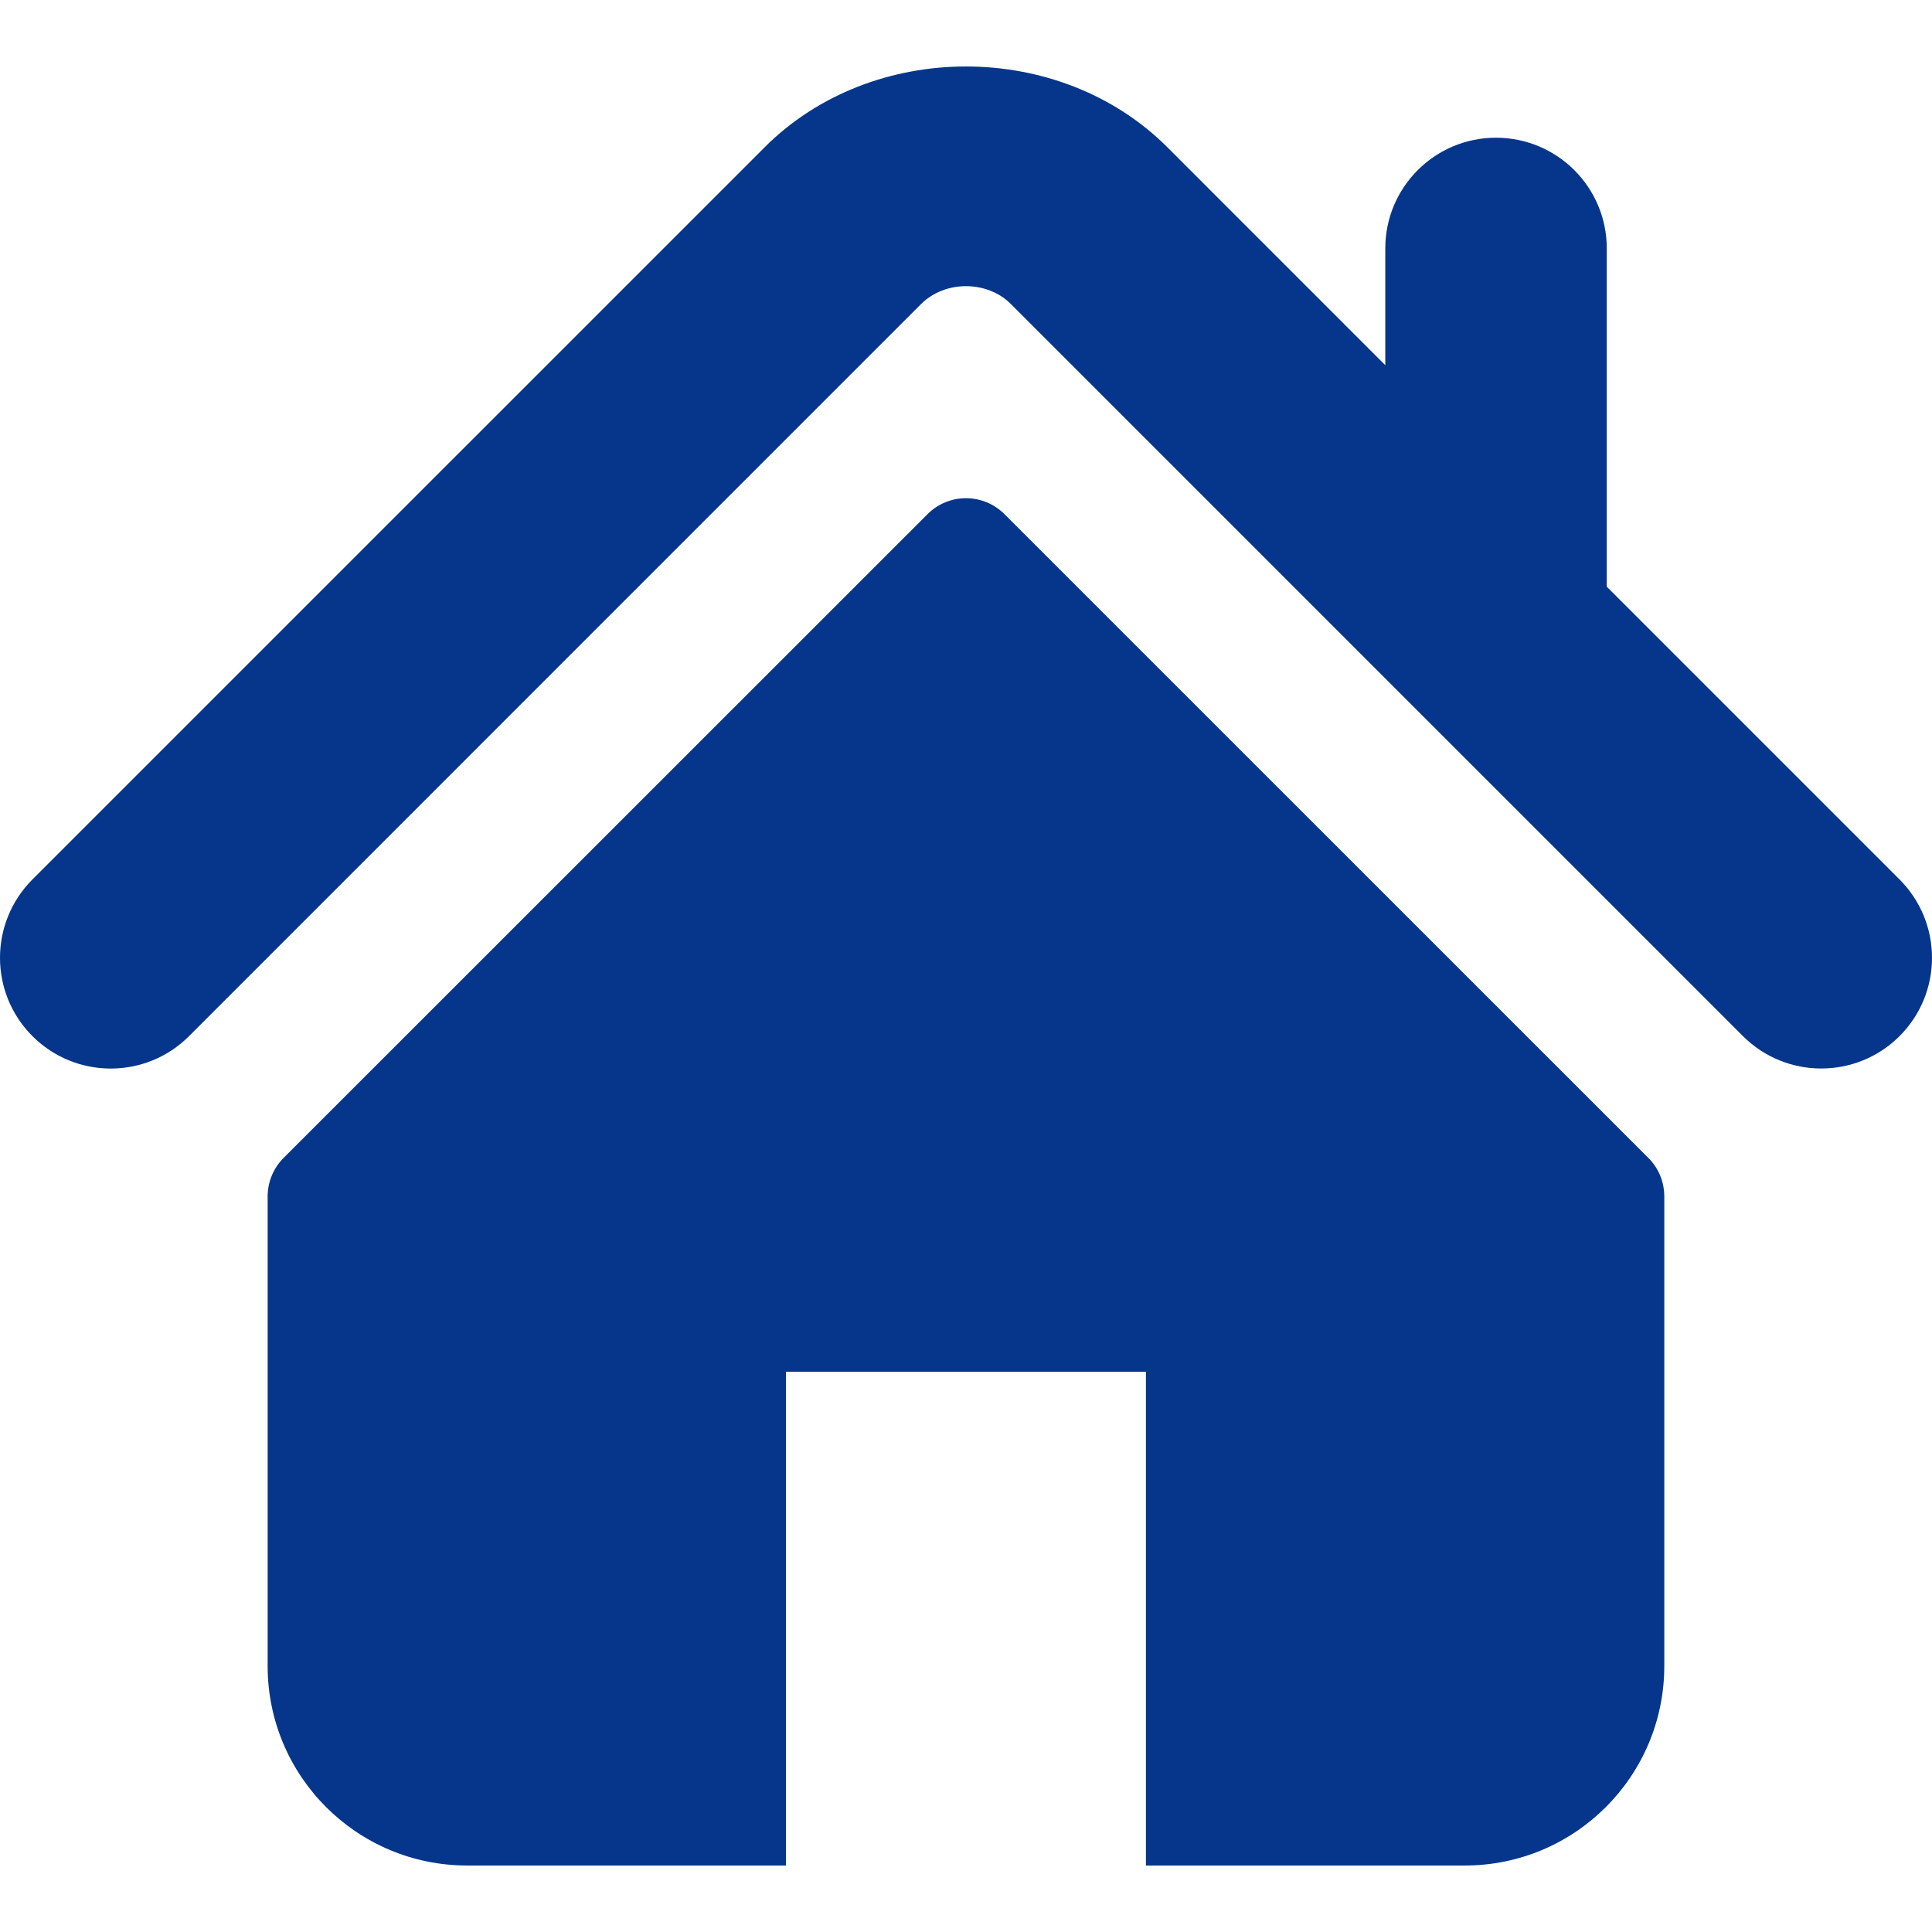
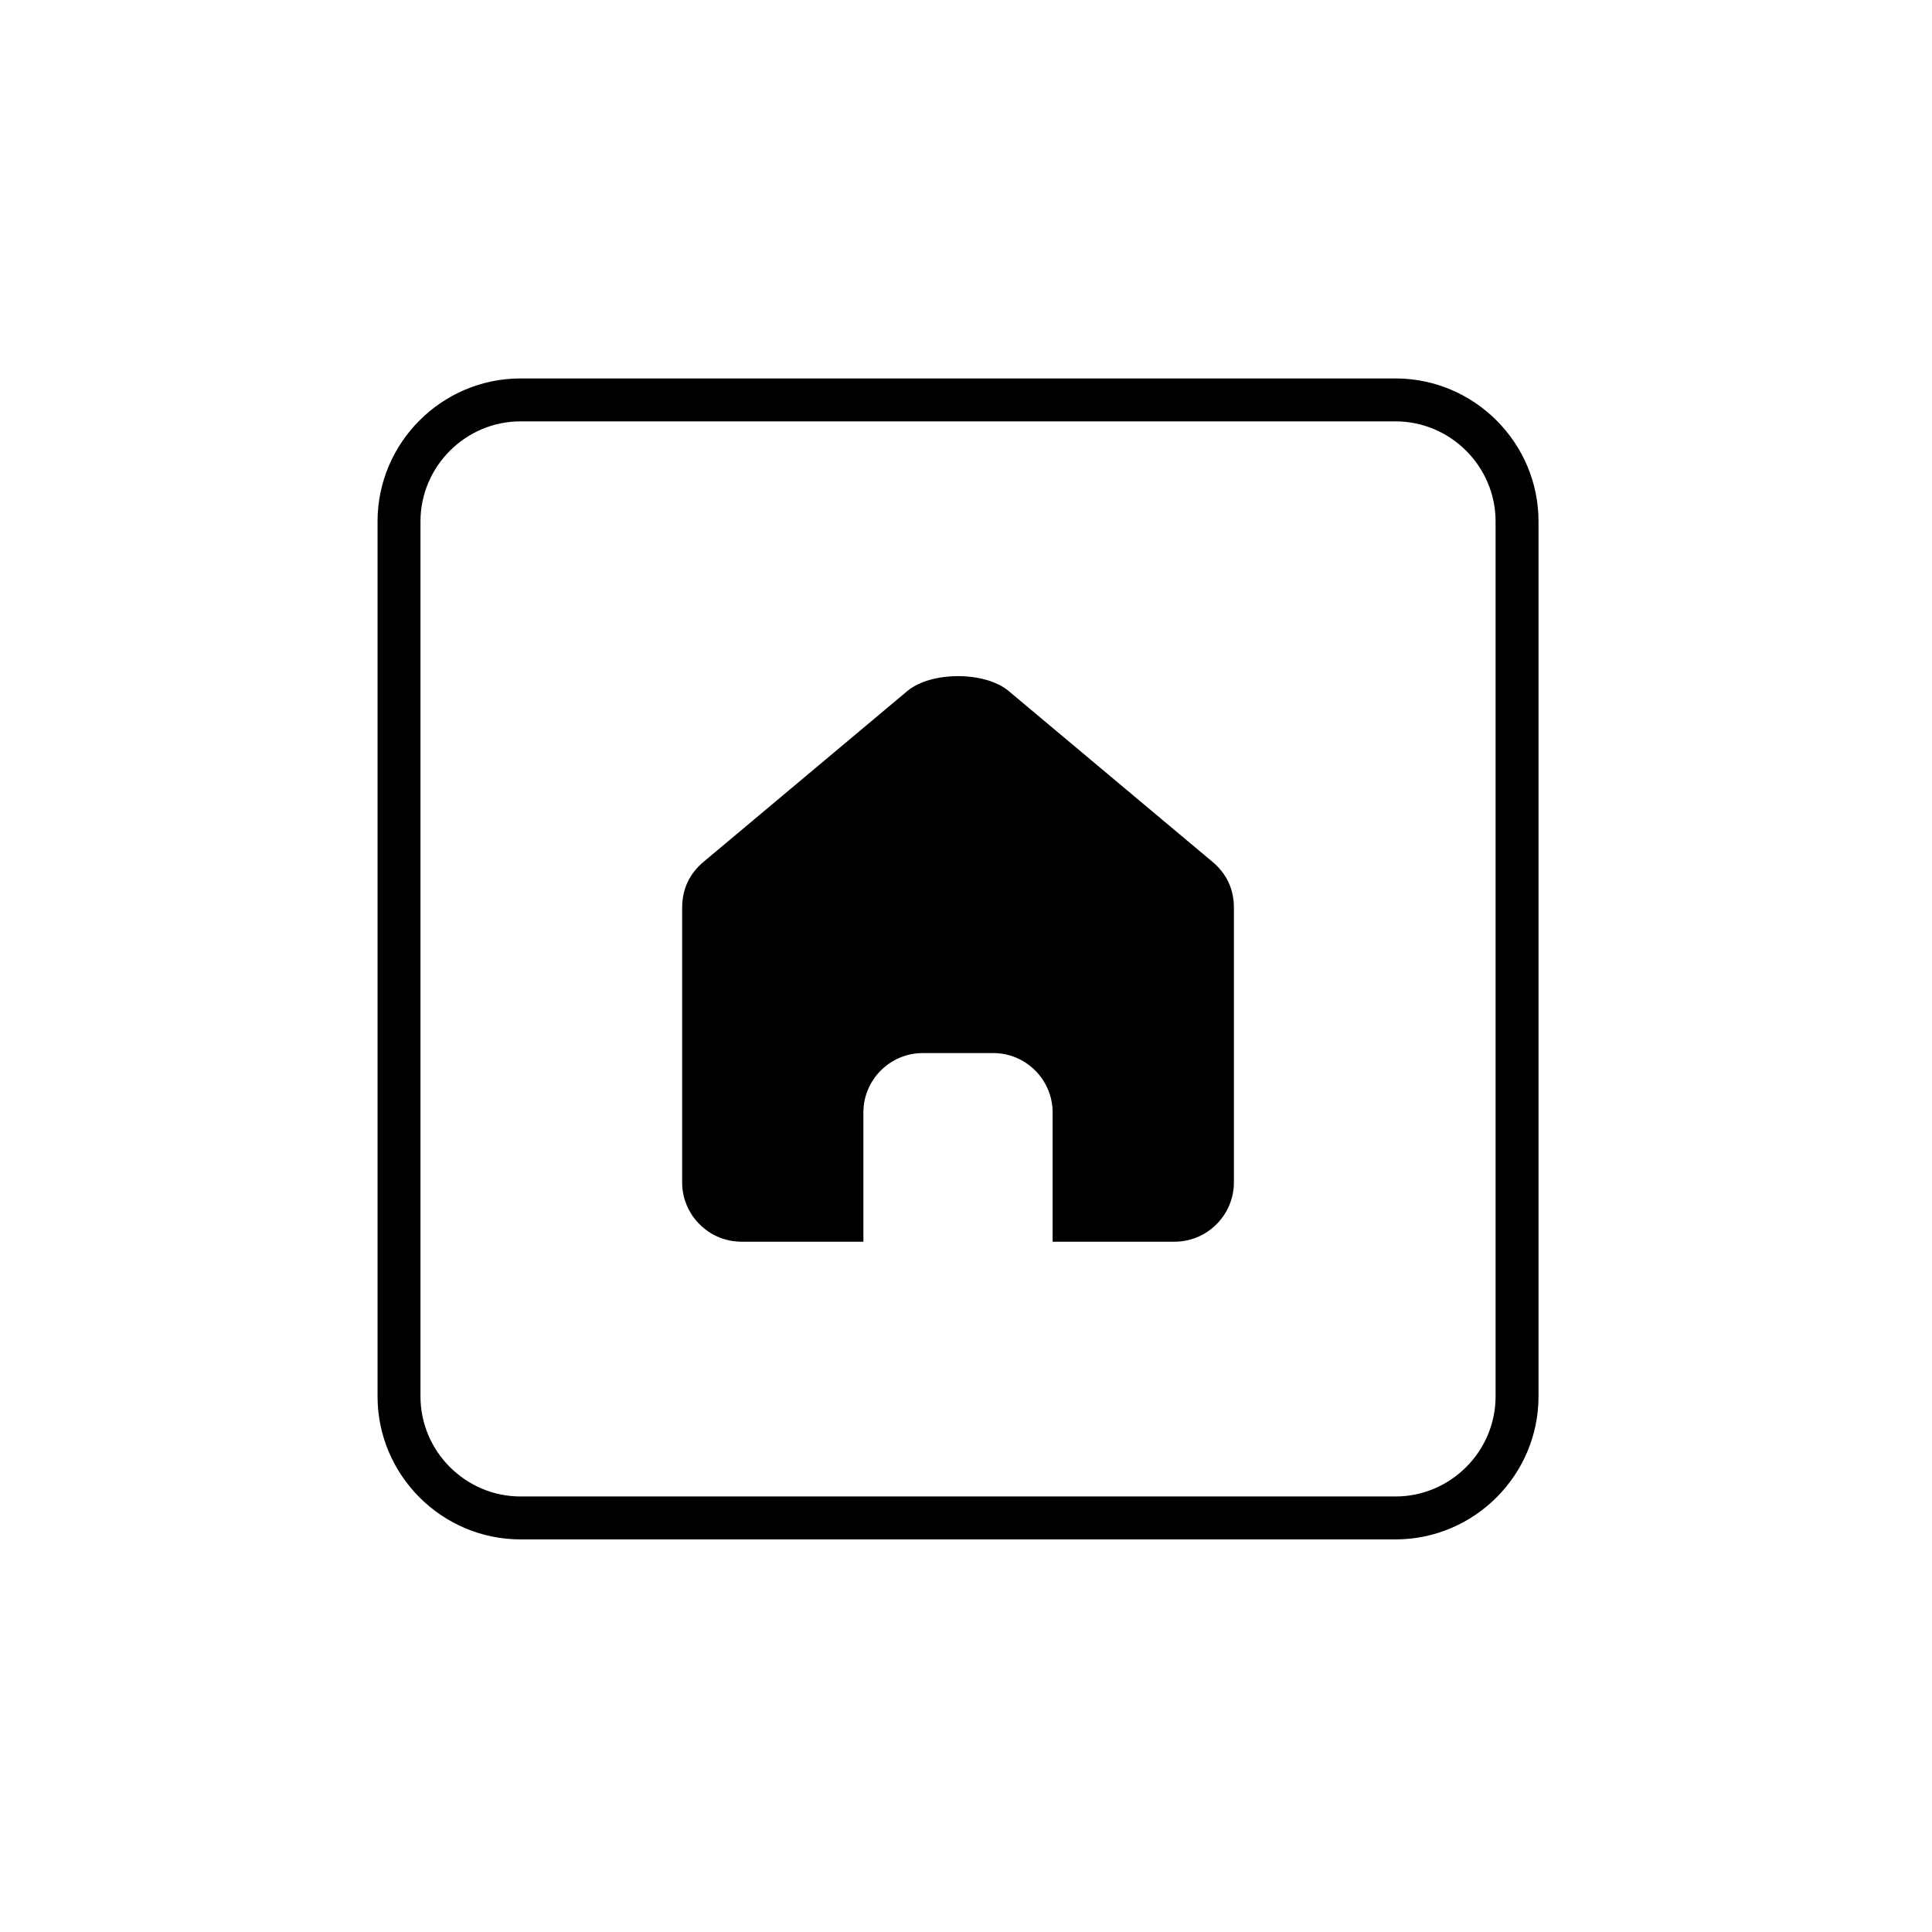
- <svg xmlns="http://www.w3.org/2000/svg" fill="#05368B" version="1.1" id="Capa_1" width="240px" height="240px" viewBox="0 0 495.398 495.398" xml:space="preserve">
-   <g>
-     <g>
-       <g>
-         <path d="M487.083,225.514l-75.08-75.08V63.704c0-15.682-12.708-28.391-28.413-28.391c-15.669,0-28.377,12.709-28.377,28.391     v29.941L299.31,37.74c-27.639-27.624-75.694-27.575-103.27,0.05L8.312,225.514c-11.082,11.104-11.082,29.071,0,40.158     c11.087,11.101,29.089,11.101,40.172,0l187.71-187.729c6.115-6.083,16.893-6.083,22.976-0.018l187.742,187.747     c5.567,5.551,12.825,8.312,20.081,8.312c7.271,0,14.541-2.764,20.091-8.312C498.17,254.586,498.17,236.619,487.083,225.514z" />
-         <path d="M257.561,131.836c-5.454-5.451-14.285-5.451-19.723,0L72.712,296.913c-2.607,2.606-4.085,6.164-4.085,9.877v120.401     c0,28.253,22.908,51.16,51.16,51.16h81.754v-126.61h92.299v126.61h81.755c28.251,0,51.159-22.907,51.159-51.159V306.79     c0-3.713-1.465-7.271-4.085-9.877L257.561,131.836z" />
+ <svg xmlns="http://www.w3.org/2000/svg" version="1.1" width="1080" height="1080" viewBox="0 0 1080 1080" xml:space="preserve">
+   <defs>
+ </defs>
+   <g transform="matrix(1 0 0 1 540 540)" id="b0b3ce47-5a9e-4d37-b274-66afb2f2f002">
+     <rect style="stroke: none; stroke-width: 1; stroke-dasharray: none; stroke-linecap: butt; stroke-dashoffset: 0; stroke-linejoin: miter; stroke-miterlimit: 4; fill: rgb(255,255,255); fill-rule: nonzero; opacity: 1; visibility: hidden;" vector-effect="non-scaling-stroke" x="-540" y="-540" rx="0" ry="0" width="1080" height="1080" />
+   </g>
+   <g transform="matrix(1 0 0 1 540 540)" id="fcb2d74c-3057-45d0-a9dc-8f7c54dc4e2a">
+ </g>
+   <g transform="matrix(1 0 0 1 993.41 540)">
+     <g style="" vector-effect="non-scaling-stroke">
+       <g transform="matrix(1 0 0 1 0 0)">
+         <rect style="stroke: none; stroke-width: 1; stroke-dasharray: none; stroke-linecap: butt; stroke-dashoffset: 0; stroke-linejoin: miter; stroke-miterlimit: 4; fill: rgb(255,255,255); fill-rule: nonzero; opacity: 1;" vector-effect="non-scaling-stroke" x="-1260" y="-1260" rx="0" ry="0" width="2520" height="2520" />
+       </g>
+       <g transform="matrix(1 0 0 1 469.87 -3.96)">
+         <path style="stroke: none; stroke-width: 1; stroke-dasharray: none; stroke-linecap: butt; stroke-dashoffset: 0; stroke-linejoin: miter; stroke-miterlimit: 4; fill: rgb(0,0,0); fill-rule: evenodd; opacity: 1;" vector-effect="non-scaling-stroke" transform=" translate(-1519.87, -1046.04)" d="M 1275.301 733.551 L 1764.43 733.551 C 1801.789 733.551 1832.359 764.121 1832.359 801.48 L 1832.359 1290.605 C 1832.359 1327.969 1801.789 1358.535 1764.43 1358.535 L 1275.301 1358.535 C 1237.941 1358.535 1207.371 1327.969 1207.371 1290.605 L 1207.371 801.48 C 1207.371 764.121 1237.941 733.551 1275.301 733.551" stroke-linecap="round" />
+       </g>
+       <g transform="matrix(0.1 0 0 -0.1 469.87 -3.96)">
+         <path style="stroke: rgb(0,0,0); stroke-width: 5; stroke-dasharray: none; stroke-linecap: butt; stroke-dashoffset: 0; stroke-linejoin: miter; stroke-miterlimit: 2.613; fill: none; fill-rule: nonzero; opacity: 1;" vector-effect="non-scaling-stroke" transform=" translate(-15198.65, -10539.57)" d="M 12753.008 13664.492 L 17644.297 13664.492 C 18017.891 13664.492 18323.594 13358.789 18323.594 12985.195 L 18323.594 8093.945 C 18323.594 7720.312 18017.891 7414.648 17644.297 7414.648 L 12753.008 7414.648 C 12379.414 7414.648 12073.711 7720.312 12073.711 8093.945 L 12073.711 12985.195 C 12073.711 13358.789 12379.414 13664.492 12753.008 13664.492 Z M 12753.008 13664.492" stroke-linecap="round" />
+       </g>
+       <g transform="matrix(1 0 0 1 469.86 -3.96)">
+         <path style="stroke: none; stroke-width: 1; stroke-dasharray: none; stroke-linecap: butt; stroke-dashoffset: 0; stroke-linejoin: miter; stroke-miterlimit: 4; fill: rgb(255,255,255); fill-rule: evenodd; opacity: 1;" vector-effect="non-scaling-stroke" transform=" translate(-1519.86, -1046.04)" d="M 1365.648 1017.301 L 1365.648 1171.797 L 1365.68 1172.645 L 1365.738 1173.488 L 1365.801 1174.324 L 1365.891 1175.16 L 1366.02 1175.984 C 1366.109 1176.535 1366.199 1177.074 1366.32 1177.617 C 1366.441 1178.156 1366.559 1178.691 1366.691 1179.219 L 1366.898 1180.012 C 1367.051 1180.531 1367.199 1181.055 1367.379 1181.562 C 1367.66 1182.336 1367.93 1183.094 1368.27 1183.836 L 1368.691 1184.812 C 1368.879 1185.219 1369.09 1185.629 1369.27 1186.027 L 1369.672 1186.738 L 1370.059 1187.438 L 1370.461 1188.129 L 1370.879 1188.805 L 1371.309 1189.477 L 1371.762 1190.133 L 1372.25 1190.777 C 1372.891 1191.629 1373.559 1192.449 1374.289 1193.234 L 1374.84 1193.816 C 1375.93 1194.973 1377.121 1196.047 1378.359 1197.031 C 1378.789 1197.359 1379.219 1197.684 1379.641 1197.992 L 1380.281 1198.445 L 1380.949 1198.887 L 1381.648 1199.312 L 1382.32 1199.719 L 1383.02 1200.109 L 1383.75 1200.488 L 1384.449 1200.848 C 1384.93 1201.078 1385.422 1201.305 1385.941 1201.512 L 1386.672 1201.816 L 1387.43 1202.109 L 1388.191 1202.379 L 1389.16 1202.684 C 1389.621 1202.824 1390.07 1202.961 1390.559 1203.078 C 1393.211 1203.762 1395.969 1204.125 1398.828 1204.125 L 1466.961 1204.125 L 1466.961 1131.855 C 1466.961 1113.578 1481.859 1098.672 1500.141 1098.672 L 1539.559 1098.672 C 1557.84 1098.672 1572.738 1113.578 1572.738 1131.855 L 1572.738 1204.125 L 1640.898 1204.125 C 1643.762 1204.129 1646.52 1203.766 1649.172 1203.078 C 1649.629 1202.961 1650.078 1202.824 1650.539 1202.684 L 1651.512 1202.379 L 1652.27 1202.109 L 1653.031 1201.816 L 1653.789 1201.512 C 1654.281 1201.305 1654.77 1201.078 1655.25 1200.848 L 1655.98 1200.488 L 1656.68 1200.109 L 1657.379 1199.719 L 1658.078 1199.312 L 1658.75 1198.887 L 1659.422 1198.445 L 1660.059 1197.992 C 1660.512 1197.684 1660.941 1197.359 1661.371 1197.031 C 1662.609 1196.043 1663.801 1194.973 1664.891 1193.816 L 1665.441 1193.234 C 1666.141 1192.445 1666.84 1191.629 1667.449 1190.777 L 1667.941 1190.133 L 1668.391 1189.477 L 1668.82 1188.805 L 1669.238 1188.129 L 1669.672 1187.438 L 1670.059 1186.738 L 1670.43 1186.027 C 1670.641 1185.629 1670.828 1185.219 1671.039 1184.812 L 1671.461 1183.836 C 1671.77 1183.094 1672.07 1182.336 1672.309 1181.562 C 1672.5 1181.055 1672.648 1180.531 1672.801 1180.012 L 1673.012 1179.219 C 1673.172 1178.691 1673.289 1178.156 1673.41 1177.617 C 1673.5 1177.074 1673.59 1176.531 1673.68 1175.984 L 1673.809 1175.16 L 1673.988 1173.488 L 1674.02 1172.645 L 1674.051 1171.797 L 1674.078 1170.941 L 1674.078 1017.301 C 1674.078 1007.129 1670 998.391 1662.219 991.859 L 1548.172 896.281 C 1534.941 885.191 1504.789 885.191 1491.531 896.281 L 1377.512 991.859 C 1369.73 998.391 1365.648 1007.129 1365.648 1017.301" stroke-linecap="round" />
+       </g>
+       <g transform="matrix(1 0 0 1 -457.87 -3.96)">
+         <path style="stroke: none; stroke-width: 1; stroke-dasharray: none; stroke-linecap: butt; stroke-dashoffset: 0; stroke-linejoin: miter; stroke-miterlimit: 4; fill: rgb(255,255,255); fill-rule: evenodd; opacity: 1;" vector-effect="non-scaling-stroke" transform=" translate(-592.13, -1046.04)" d="M 347.574 733.551 L 836.695 733.551 C 874.059 733.551 904.629 764.121 904.629 801.48 L 904.629 1290.605 C 904.629 1327.969 874.059 1358.535 836.695 1358.535 L 347.574 1358.535 C 310.211 1358.535 279.641 1327.969 279.641 1290.605 L 279.641 801.48 C 279.641 764.121 310.211 733.551 347.574 733.551" stroke-linecap="round" />
+       </g>
+       <g transform="matrix(1 0 0 1 -457.87 -3.96)">
+         <path style="stroke: none; stroke-width: 1; stroke-dasharray: none; stroke-linecap: butt; stroke-dashoffset: 0; stroke-linejoin: miter; stroke-miterlimit: 4; fill: rgb(0,0,0); fill-rule: nonzero; opacity: 1;" vector-effect="non-scaling-stroke" transform=" translate(-592.13, -1046.04)" d="M 347.574 721.551 L 836.695 721.551 C 858.691 721.551 878.676 730.539 893.16 745.02 C 907.641 759.5 916.629 779.488 916.629 801.48 L 916.629 1290.605 C 916.629 1312.598 907.641 1332.586 893.16 1347.066 C 878.676 1361.547 858.691 1370.535 836.695 1370.535 L 347.574 1370.535 C 325.578 1370.535 305.594 1361.547 291.109 1347.066 C 276.629 1332.586 267.641 1312.598 267.641 1290.605 L 267.641 801.48 C 267.641 779.488 276.629 759.5 291.109 745.02 C 305.594 730.539 325.578 721.551 347.574 721.551 Z M 836.695 745.551 L 347.574 745.551 C 332.203 745.551 318.223 751.84 308.078 761.988 C 297.938 772.129 291.641 786.109 291.641 801.48 L 291.641 1290.605 C 291.641 1305.973 297.938 1319.953 308.078 1330.098 C 318.223 1340.242 332.203 1346.535 347.574 1346.535 L 836.695 1346.535 C 852.066 1346.535 866.047 1340.242 876.191 1330.098 C 886.332 1319.953 892.629 1305.973 892.629 1290.605 L 892.629 801.48 C 892.629 786.109 886.332 772.129 876.191 761.988 C 866.047 751.84 852.066 745.551 836.695 745.551" stroke-linecap="round" />
+       </g>
+       <g transform="matrix(1 0 0 1 -457.87 -3.96)">
+         <path style="stroke: none; stroke-width: 1; stroke-dasharray: none; stroke-linecap: butt; stroke-dashoffset: 0; stroke-linejoin: miter; stroke-miterlimit: 4; fill: rgb(0,0,0); fill-rule: evenodd; opacity: 1;" vector-effect="non-scaling-stroke" transform=" translate(-592.13, -1046.04)" d="M 437.922 1017.301 L 437.922 1171.797 L 437.953 1172.645 L 438.012 1173.488 L 438.074 1174.324 L 438.164 1175.16 L 438.285 1175.984 C 438.379 1176.535 438.469 1177.074 438.59 1177.617 C 438.711 1178.156 438.836 1178.691 438.953 1179.219 L 439.168 1180.012 C 439.32 1180.531 439.473 1181.055 439.656 1181.562 C 439.93 1182.336 440.203 1183.094 440.535 1183.836 L 440.965 1184.812 C 441.145 1185.219 441.359 1185.629 441.539 1186.027 L 441.938 1186.738 L 442.332 1187.438 L 442.727 1188.129 L 443.152 1188.805 L 443.578 1189.477 L 444.035 1190.133 L 444.52 1190.777 C 445.16 1191.629 445.828 1192.449 446.559 1193.234 L 447.105 1193.816 C 448.199 1194.973 449.387 1196.047 450.633 1197.031 C 451.059 1197.359 451.484 1197.684 451.91 1197.992 L 452.551 1198.445 L 453.219 1198.887 L 453.918 1199.312 L 454.59 1199.719 L 455.285 1200.109 L 456.02 1200.488 L 456.719 1200.848 C 457.203 1201.078 457.691 1201.305 458.207 1201.512 L 458.938 1201.816 L 459.695 1202.109 L 460.457 1202.379 L 461.43 1202.684 C 461.887 1202.824 462.344 1202.961 462.828 1203.078 C 465.477 1203.762 468.242 1204.125 471.102 1204.125 L 539.23 1204.125 L 539.23 1131.855 C 539.23 1113.578 554.133 1098.672 572.41 1098.672 L 611.828 1098.672 C 630.105 1098.672 645.012 1113.578 645.012 1131.855 L 645.012 1204.125 L 713.168 1204.125 C 716.027 1204.129 718.793 1203.766 721.441 1203.078 C 721.895 1202.961 722.352 1202.824 722.809 1202.684 L 723.781 1202.379 L 724.543 1202.109 L 725.301 1201.816 L 726.062 1201.512 C 726.551 1201.305 727.035 1201.078 727.523 1200.848 L 728.254 1200.488 L 728.953 1200.109 L 729.652 1199.719 L 730.352 1199.312 L 731.02 1198.887 L 731.688 1198.445 L 732.328 1197.992 C 732.785 1197.684 733.211 1197.359 733.637 1197.031 C 734.883 1196.043 736.07 1194.973 737.164 1193.816 L 737.711 1193.234 C 738.41 1192.445 739.109 1191.629 739.719 1190.777 L 740.203 1190.133 L 740.66 1189.477 L 741.086 1188.805 L 741.512 1188.129 L 741.938 1187.438 L 742.336 1186.738 L 742.699 1186.027 C 742.91 1185.629 743.094 1185.219 743.309 1184.812 L 743.734 1183.836 C 744.035 1183.094 744.34 1182.336 744.586 1181.562 C 744.77 1181.055 744.922 1180.531 745.07 1180.012 L 745.285 1179.219 C 745.438 1178.691 745.559 1178.156 745.68 1177.617 C 745.77 1177.074 745.863 1176.531 745.953 1175.984 L 746.074 1175.16 L 746.168 1174.324 L 746.258 1173.488 L 746.289 1172.645 L 746.316 1171.797 L 746.348 1170.941 L 746.348 1017.301 C 746.348 1007.129 742.273 998.391 734.488 991.859 L 620.434 896.281 C 607.203 885.191 577.062 885.191 563.805 896.281 L 449.781 991.859 C 441.996 998.391 437.922 1007.129 437.922 1017.301" stroke-linecap="round" />
      </g>
    </g>
  </g>
</svg>
